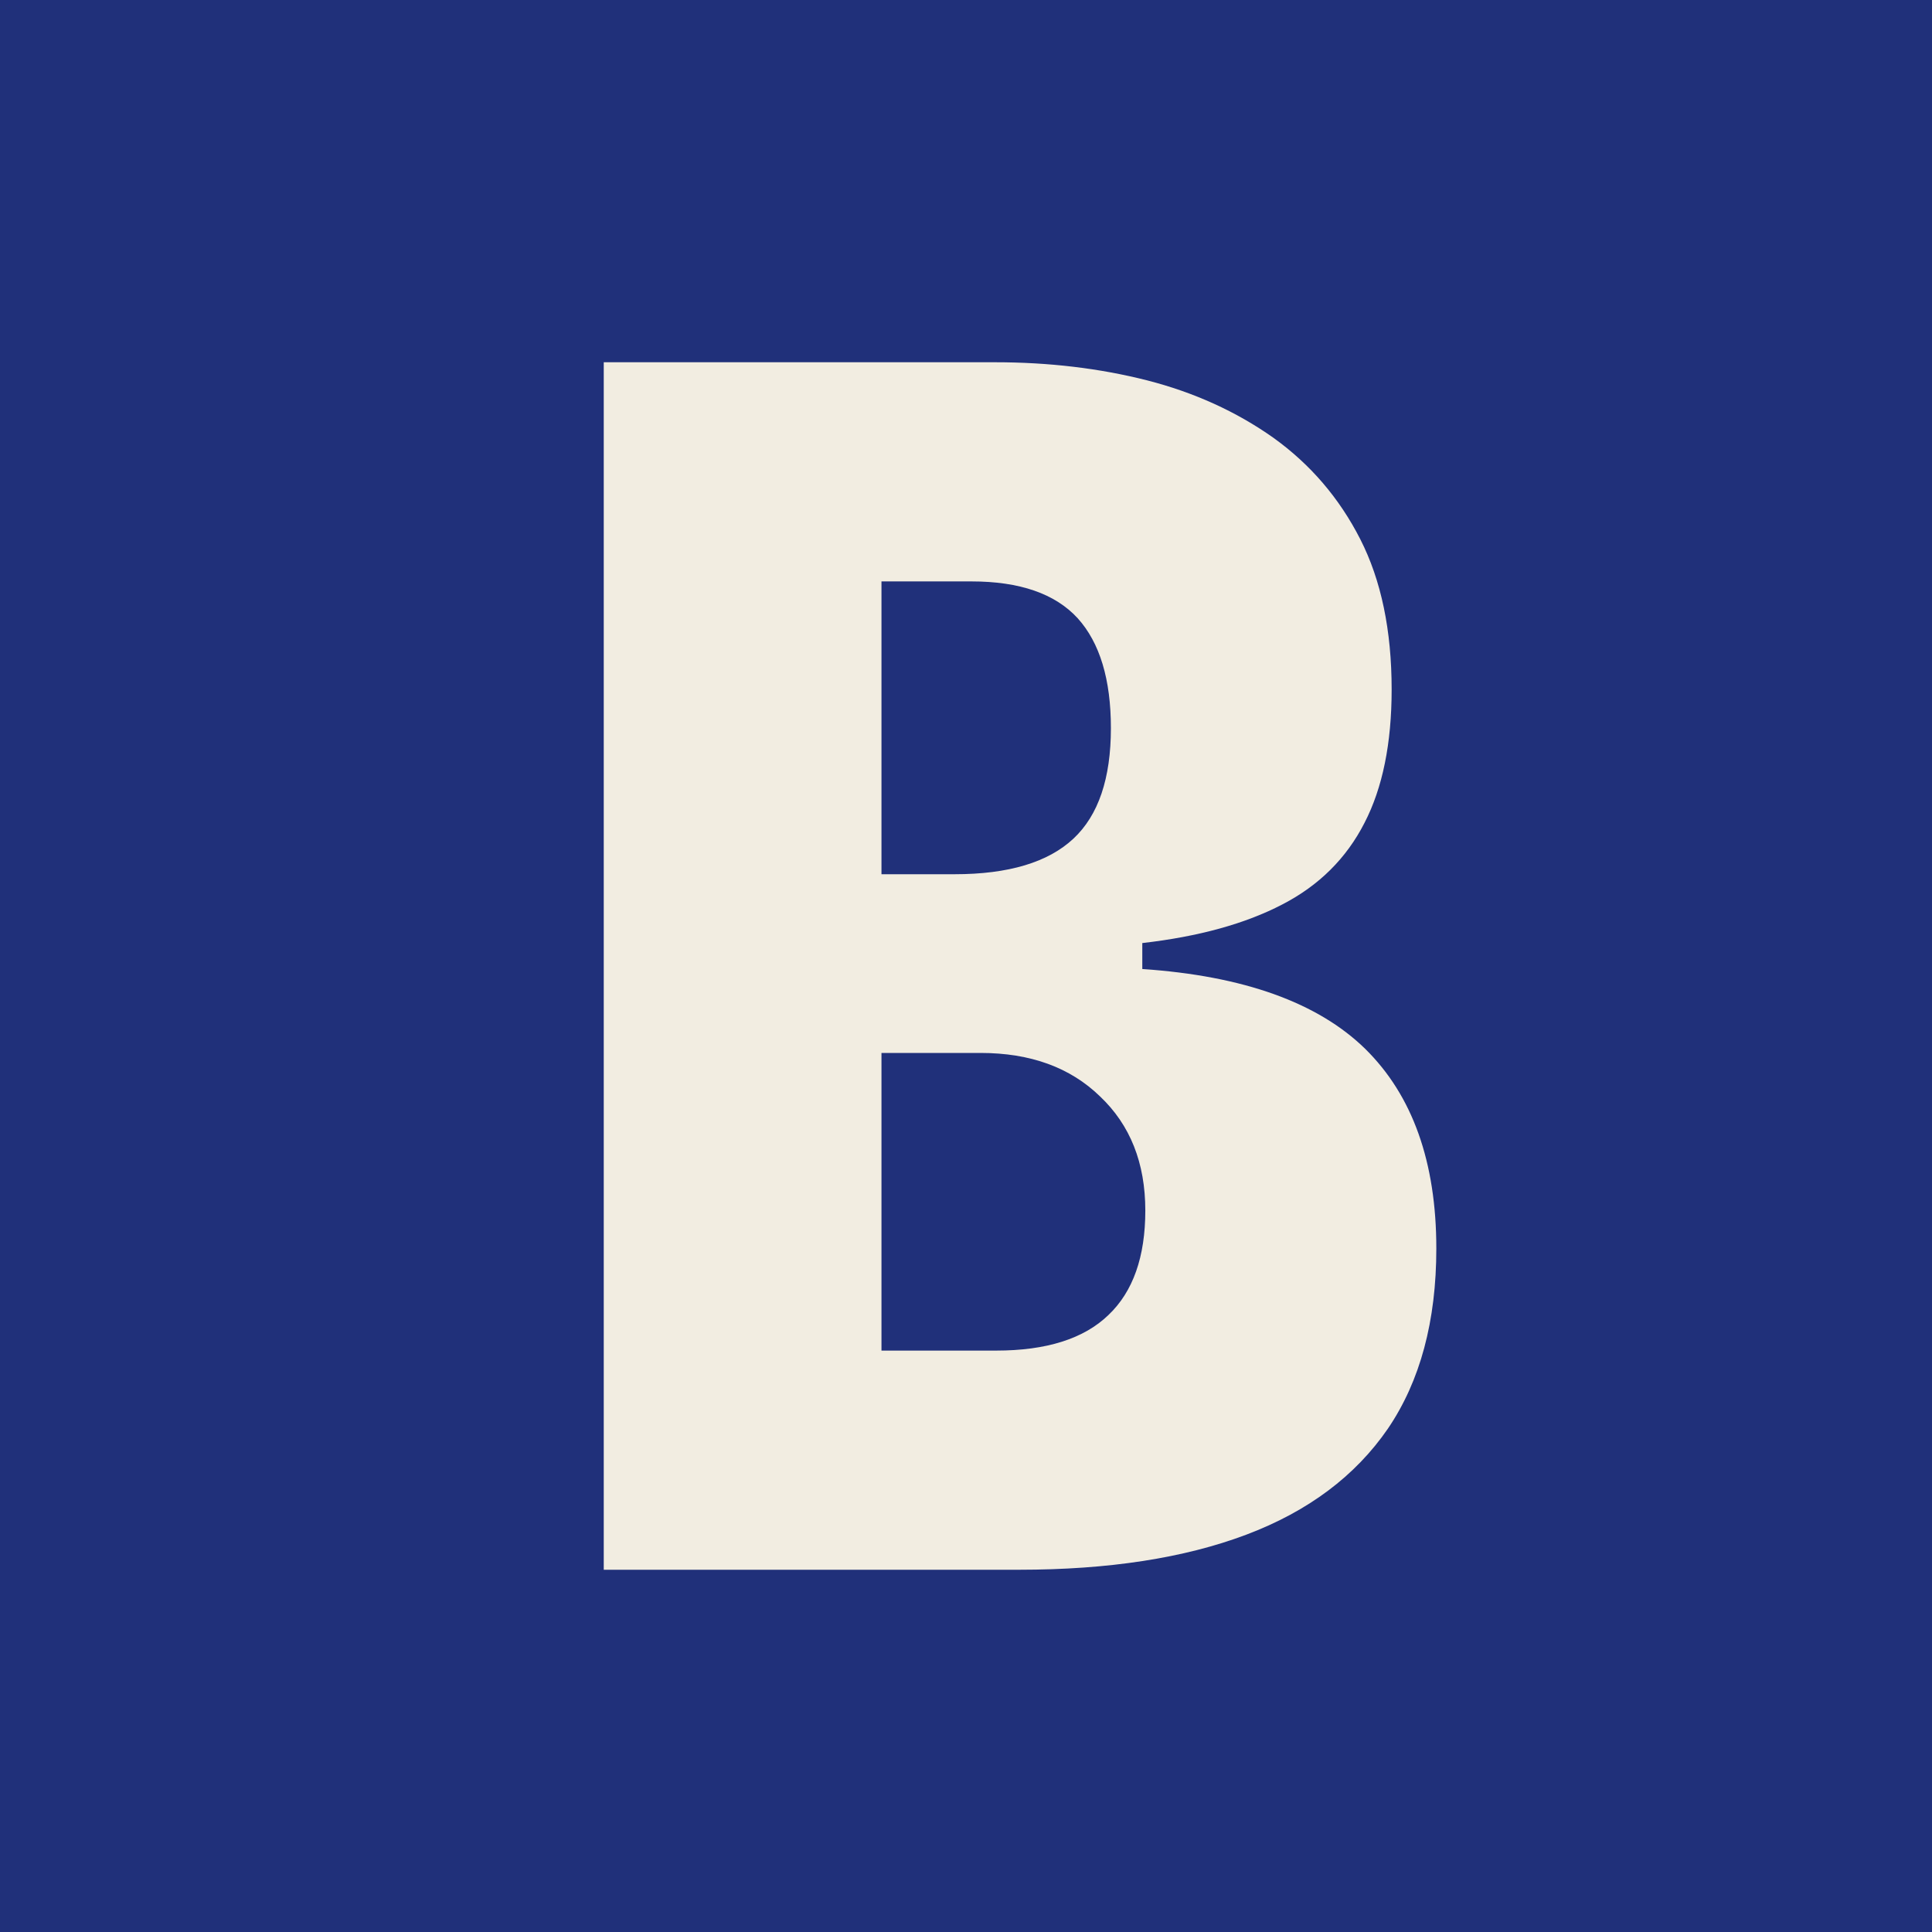
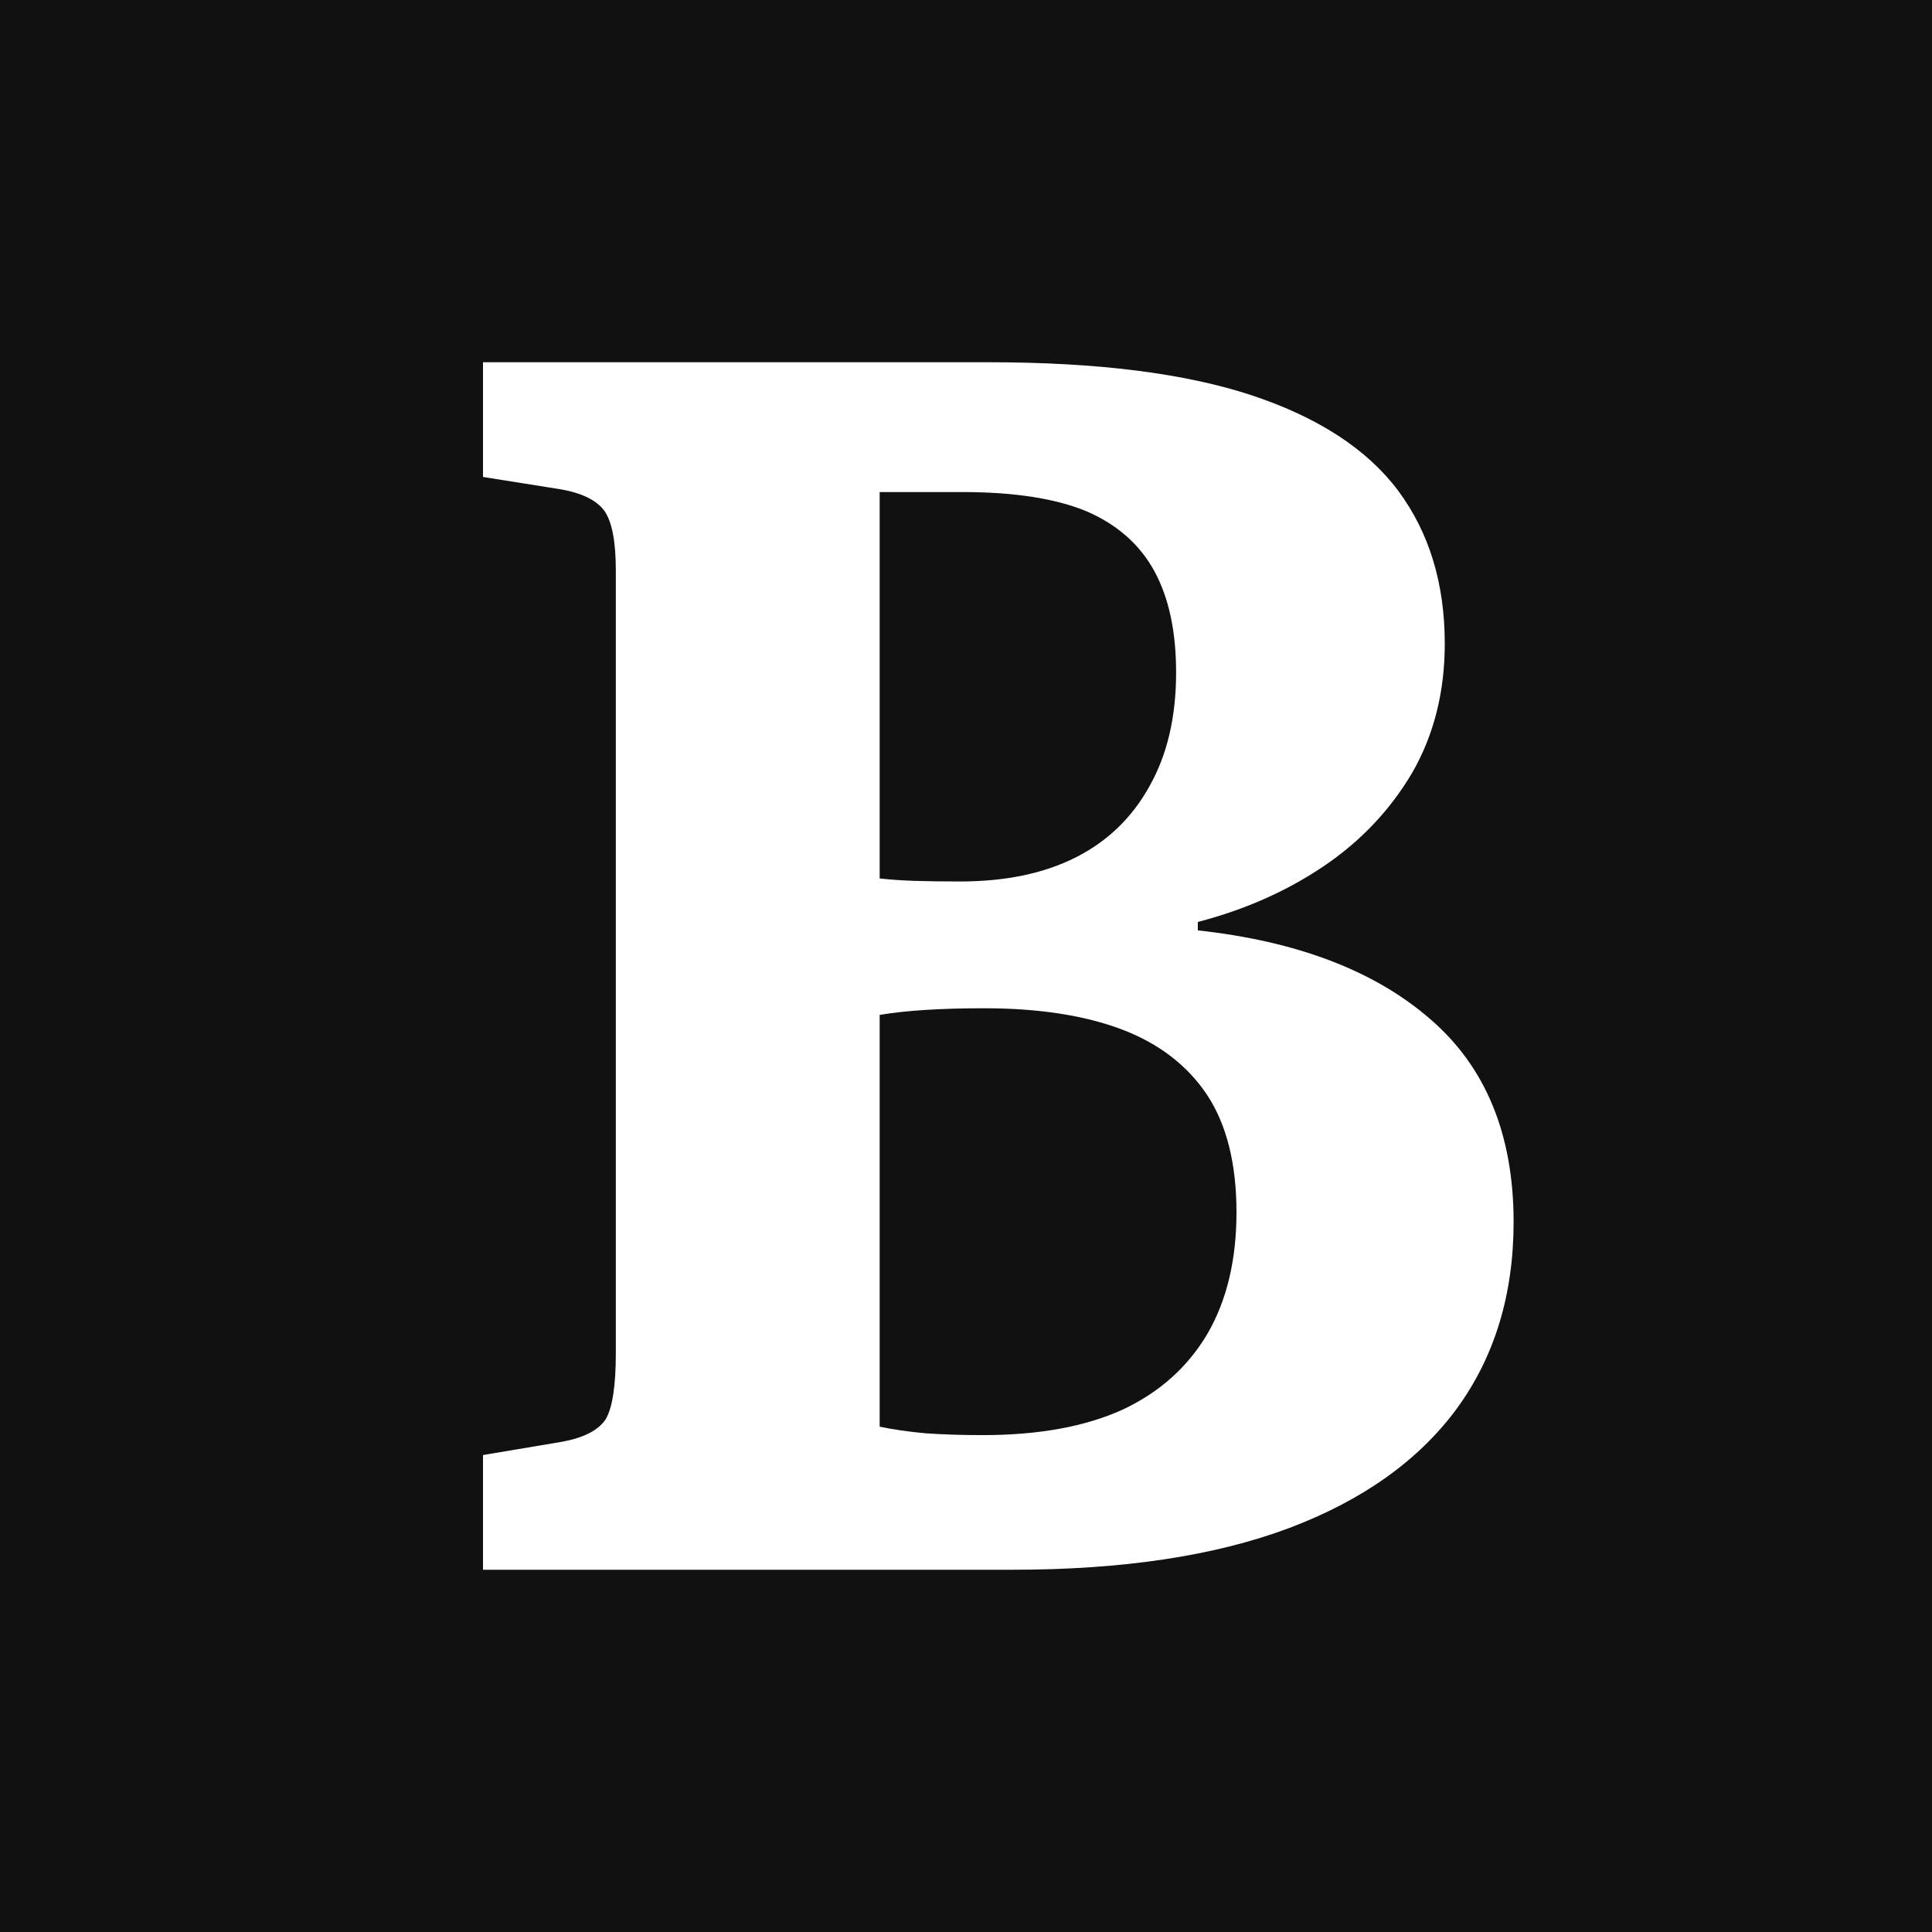
<svg xmlns="http://www.w3.org/2000/svg" viewBox="0 0 32 32" role="img" aria-label="Ben Paternostro">
-   <rect width="32" height="32" fill="#20307A" />
-   <path fill="#F2EDE1" d="M10 26V6H16.48Q17.82 6 19 6.3Q20.17 6.6 21.09 7.25Q22.01 7.91 22.53 8.93Q23.05 9.95 23.05 11.42Q23.05 12.76 22.6 13.63Q22.15 14.51 21.24 14.98Q20.32 15.46 18.92 15.62V16.05Q21.43 16.22 22.61 17.37Q23.79 18.53 23.79 20.68Q23.79 22.48 22.99 23.66Q22.18 24.84 20.64 25.42Q19.1 26 16.88 26ZM14.6 22.37H16.5Q17.75 22.37 18.36 21.78Q18.97 21.2 18.97 20.05Q18.97 18.87 18.22 18.16Q17.48 17.44 16.24 17.44H14.6ZM14.6 14.48H15.81Q17.15 14.48 17.78 13.89Q18.4 13.31 18.4 12.06Q18.4 10.85 17.85 10.24Q17.29 9.63 16.09 9.63H14.6Z" />
+   <rect width="32" height="32" fill="#111111" />
+   <path fill="#FFFFFF" d="M8 26V24.1L9.31 23.88Q9.85 23.78 10.03 23.51Q10.2 23.23 10.2 22.41V9.45Q10.2 8.73 10.01 8.46Q9.81 8.19 9.26 8.1L8 7.9V6H16.38Q19.08 6 20.74 6.55Q22.39 7.1 23.16 8.13Q23.93 9.17 23.93 10.66Q23.93 11.86 23.39 12.8Q22.84 13.73 21.92 14.35Q21 14.97 19.84 15.27V15.41Q22.31 15.68 23.69 16.88Q25.07 18.07 25.07 20.24Q25.07 22.04 24.13 23.33Q23.18 24.62 21.35 25.31Q19.51 26 16.77 26ZM16.28 23.77Q17.66 23.77 18.59 23.35Q19.51 22.92 20 22.09Q20.48 21.26 20.48 20.08Q20.48 18.87 19.99 18.13Q19.5 17.4 18.58 17.05Q17.65 16.7 16.3 16.7Q15.22 16.7 14.57 16.81V23.63Q14.9 23.7 15.33 23.74Q15.77 23.77 16.28 23.77ZM15.9 14.6Q17.03 14.6 17.82 14.2Q18.61 13.8 19.04 13.02Q19.48 12.24 19.48 11.14Q19.48 10.12 19.12 9.46Q18.76 8.8 18 8.47Q17.23 8.15 15.94 8.15H14.57V14.55Q14.84 14.58 15.15 14.59Q15.46 14.6 15.9 14.6Z" />
</svg>
